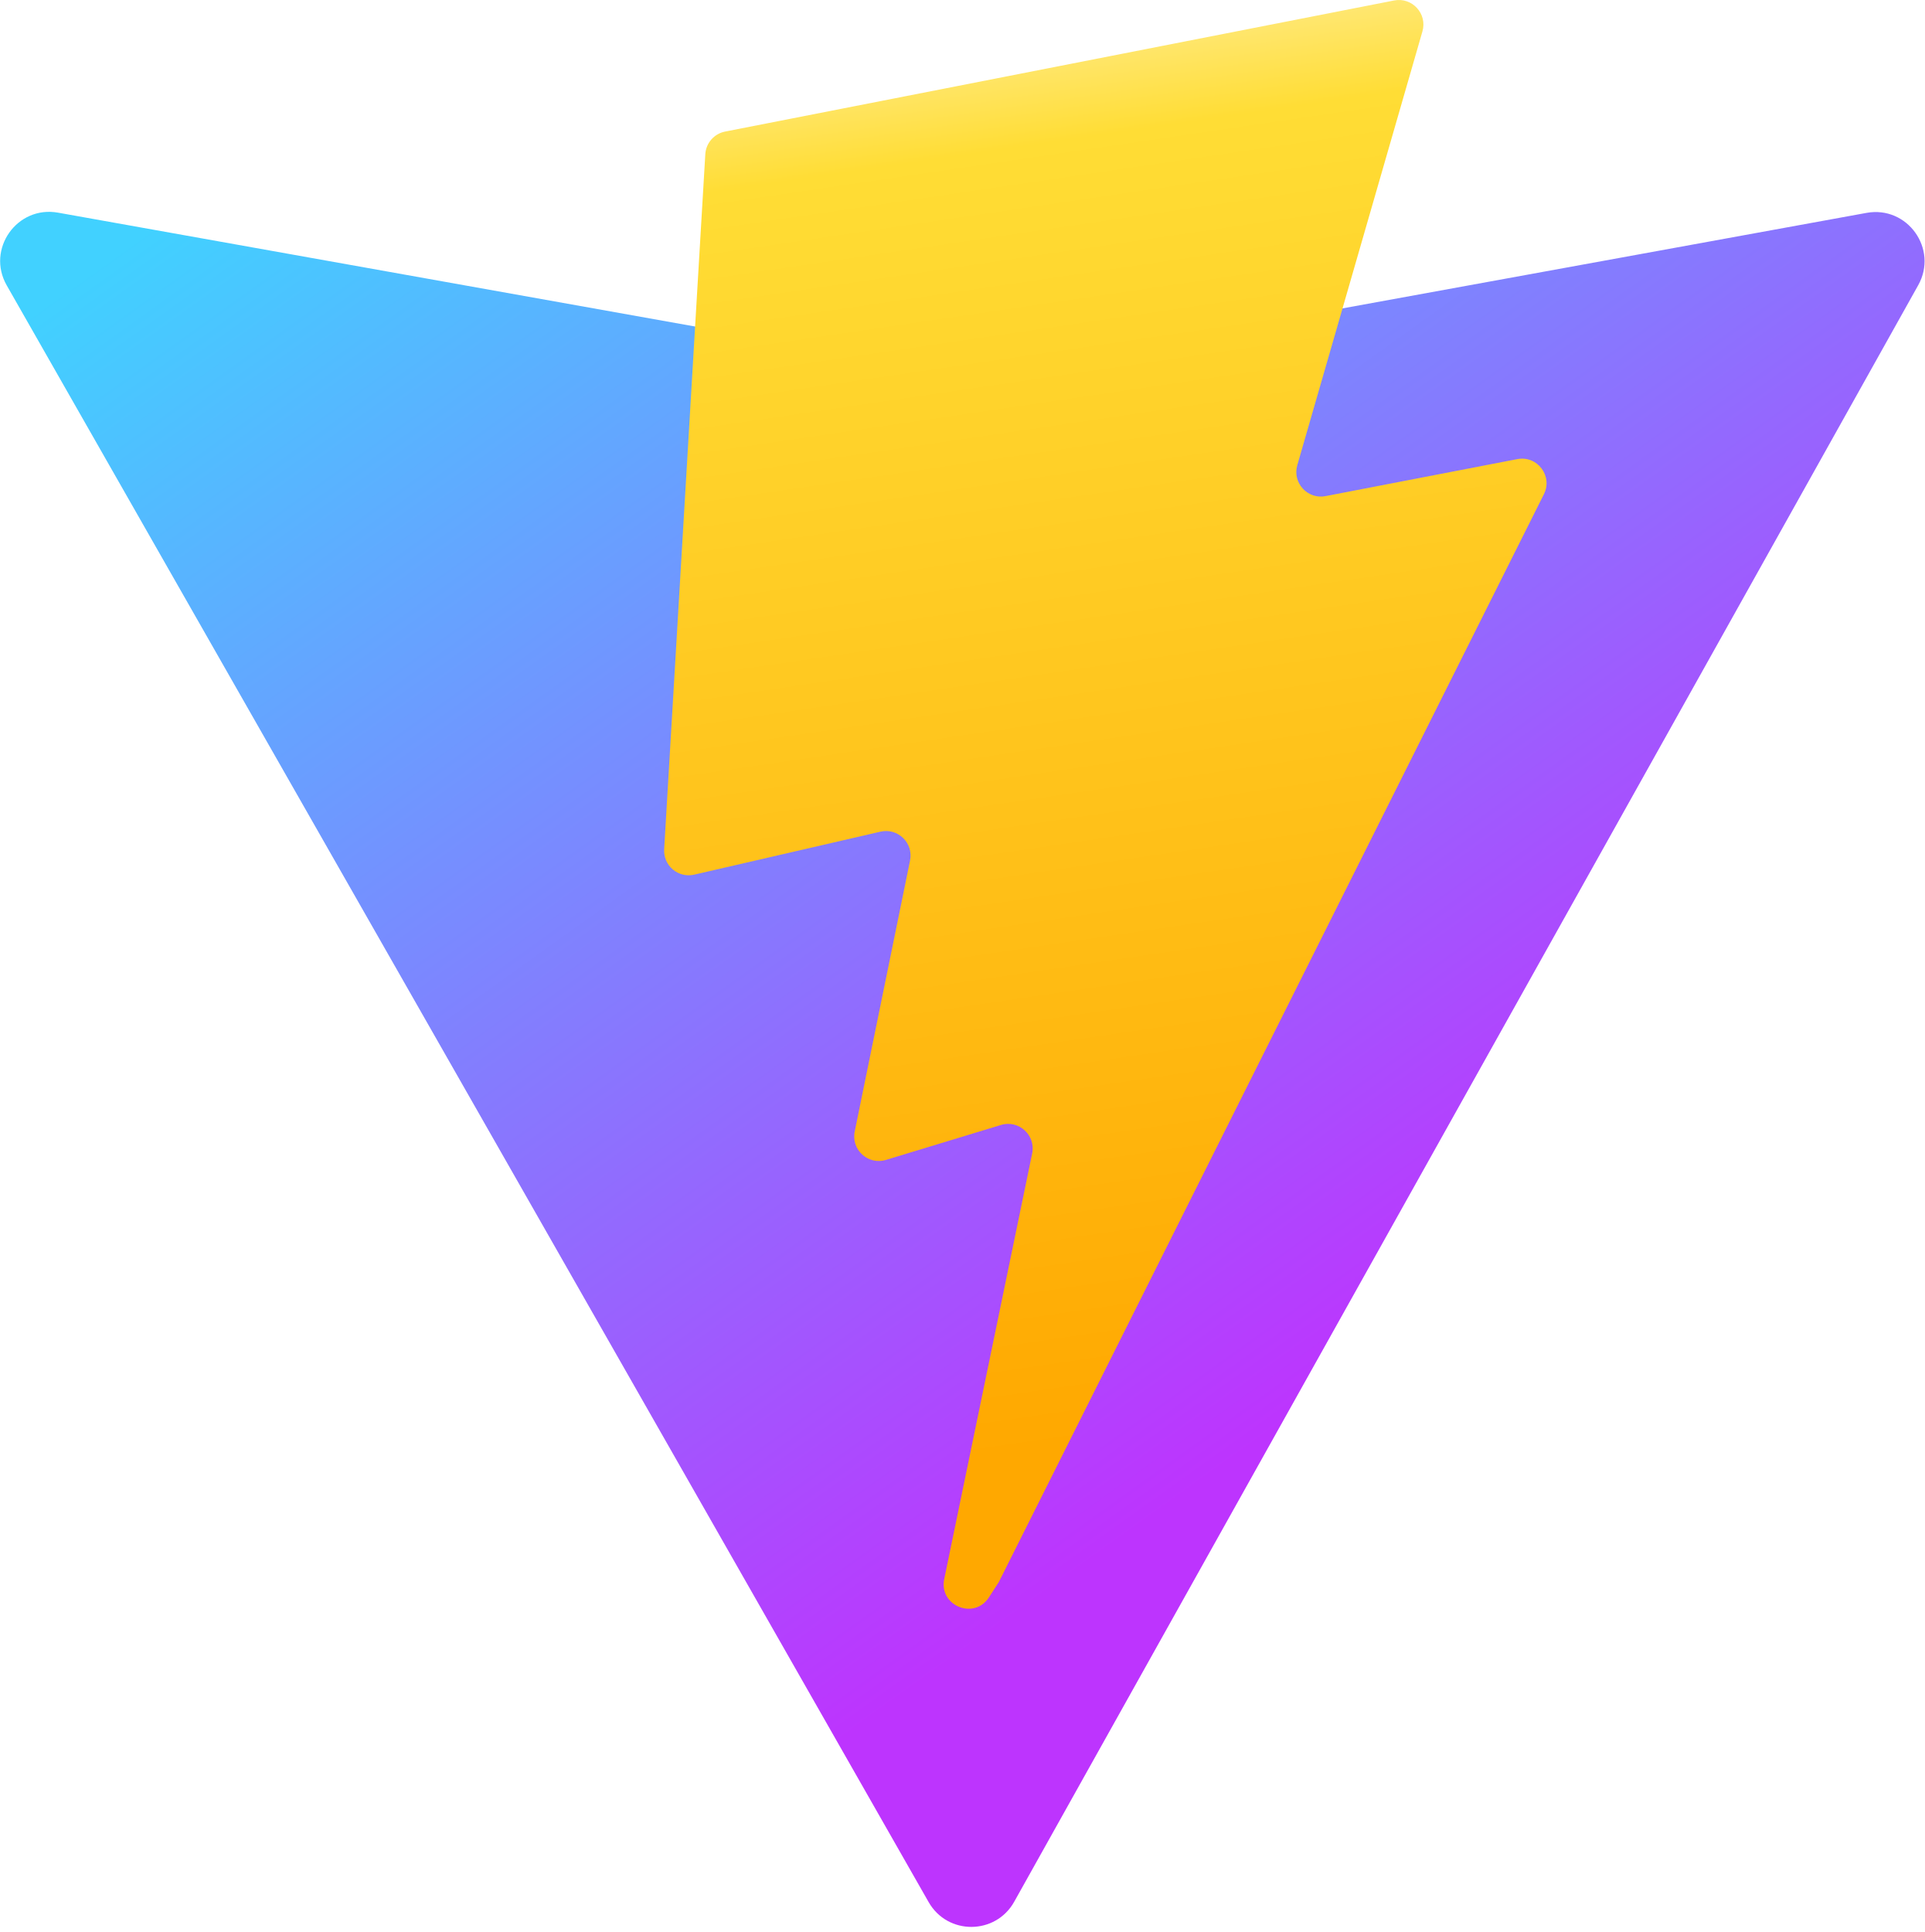
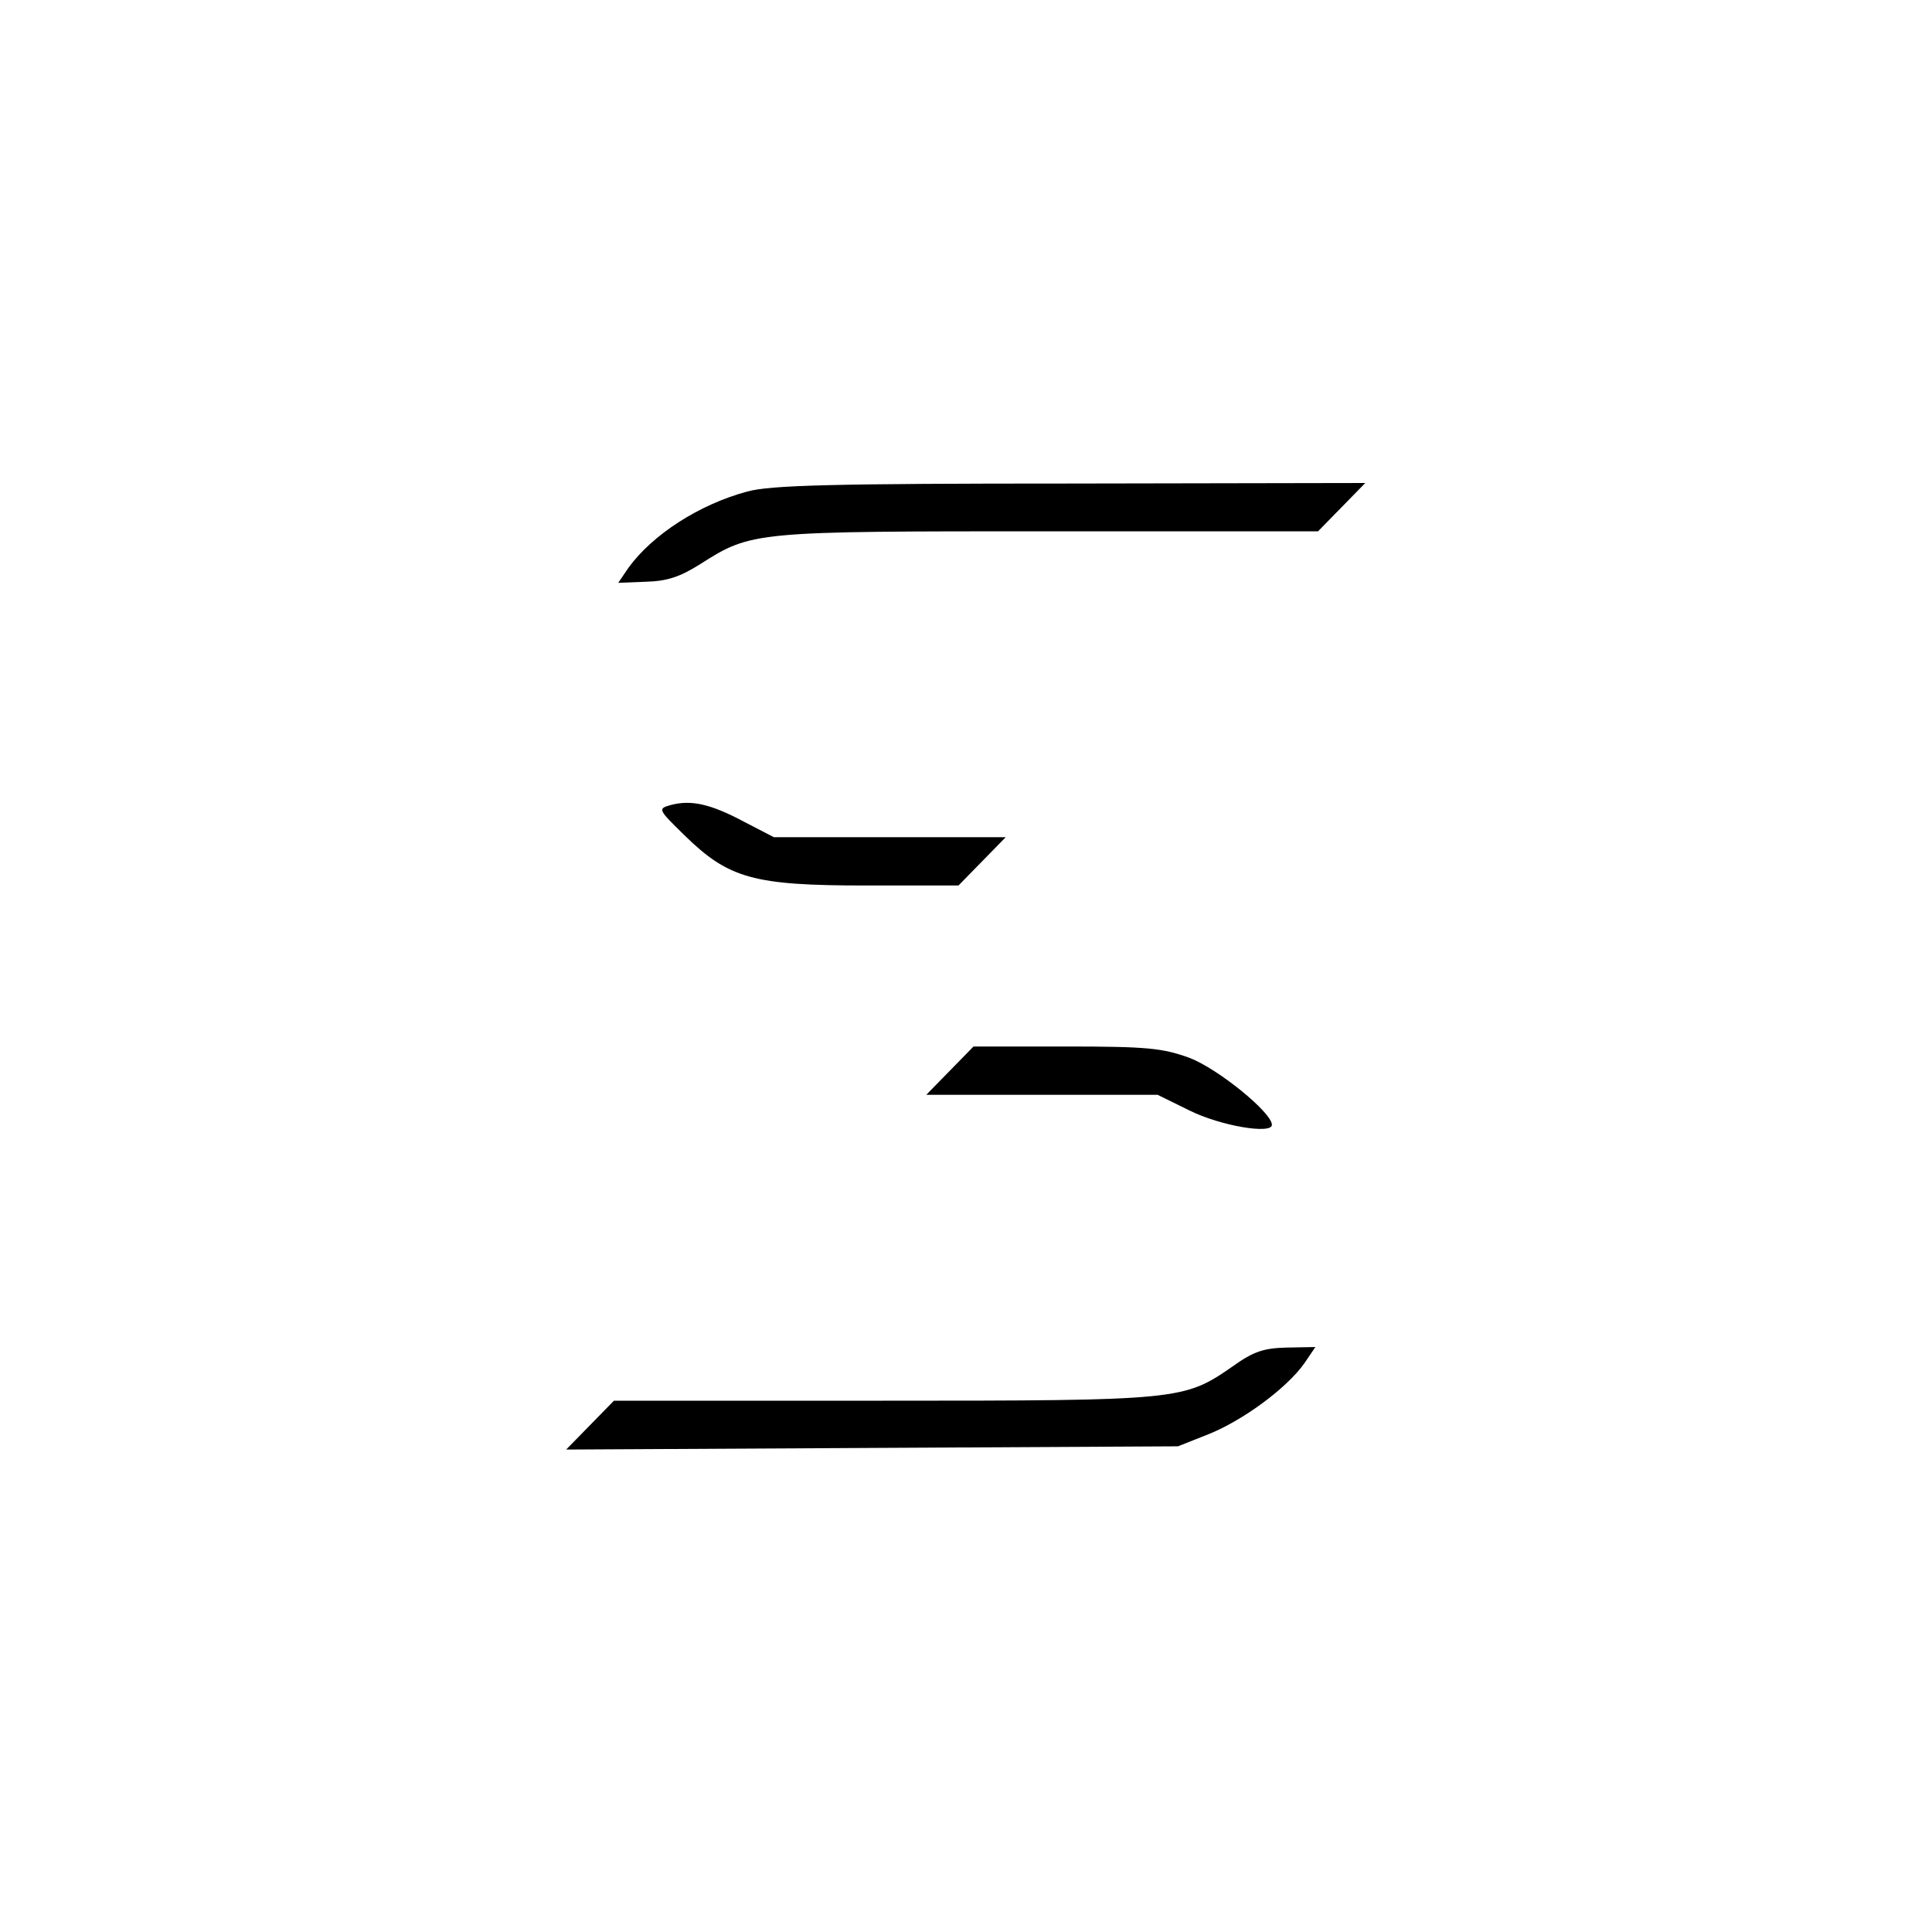
- <svg xmlns="http://www.w3.org/2000/svg" aria-hidden="true" role="img" class="iconify iconify--logos" width="31.88" height="32" preserveAspectRatio="xMidYMid meet" viewBox="0 0 256 257">
-   <defs>
-     <linearGradient id="IconifyId1813088fe1fbc01fb466" x1="-.828%" x2="57.636%" y1="7.652%" y2="78.411%">
-       <stop offset="0%" stop-color="#41D1FF" />
-       <stop offset="100%" stop-color="#BD34FE" />
-     </linearGradient>
-     <linearGradient id="IconifyId1813088fe1fbc01fb467" x1="43.376%" x2="50.316%" y1="2.242%" y2="89.03%">
-       <stop offset="0%" stop-color="#FFEA83" />
-       <stop offset="8.333%" stop-color="#FFDD35" />
-       <stop offset="100%" stop-color="#FFA800" />
-     </linearGradient>
-   </defs>
-   <path fill="url(#IconifyId1813088fe1fbc01fb466)" d="M255.153 37.938L134.897 252.976c-2.483 4.44-8.862 4.466-11.382.048L.875 37.958c-2.746-4.814 1.371-10.646 6.827-9.67l120.385 21.517a6.537 6.537 0 0 0 2.322-.004l117.867-21.483c5.438-.991 9.574 4.796 6.877 9.62Z" />
-   <path fill="url(#IconifyId1813088fe1fbc01fb467)" d="M185.432.063L96.44 17.501a3.268 3.268 0 0 0-2.634 3.014l-5.474 92.456a3.268 3.268 0 0 0 3.997 3.378l24.777-5.718c2.318-.535 4.413 1.507 3.936 3.838l-7.361 36.047c-.495 2.426 1.782 4.5 4.151 3.78l15.304-4.649c2.372-.72 4.652 1.36 4.15 3.788l-11.698 56.621c-.732 3.542 3.979 5.473 5.943 2.437l1.313-2.028l72.516-144.72c1.215-2.423-.88-5.186-3.54-4.672l-25.505 4.922c-2.396.462-4.435-1.77-3.759-4.114l16.646-57.705c.677-2.35-1.37-4.583-3.769-4.113Z" />
+ <svg xmlns="http://www.w3.org/2000/svg" version="1.0" width="360pt" height="360pt" viewBox="0 0 360 360" preserveAspectRatio="xMidYMid meet">
+   <g transform="translate(0,360) scale(0.1,-0.1)" fill="#000000" stroke="none">
+     <path d="M1392 2684 c-89 -24 -176 -80 -221 -142 l-19 -28 51 2 c40 1 64 9 102 33 96 61 99 61 650 61 l501 0 44 45 44 45 -549 -1 c-442 0 -560 -3 -603 -15z" />
+     <path d="M1250 2100 c-25 -7 -24 -8 26 -57 82 -80 128 -93 337 -93 l173 0 44 45 44 45 -216 0 -216 0 -56 29 c-62 33 -98 41 -136 31z" />
+     <path d="M1770 1605 l-44 -45 215 0 216 0 59 -29 c58 -29 154 -45 154 -27 0 23 -101 105 -154 125 -50 18 -78 21 -229 21 l-173 0 -44 -45z" />
+     <path d="M2297 1054 c-91 -63 -97 -64 -652 -64 l-501 0 -44 -45 -45 -46 570 3 570 3 58 23 c64 26 144 85 177 131 l21 31 -53 -1 c-43 -1 -62 -7 -101 -35z" />
+   </g>
</svg>
